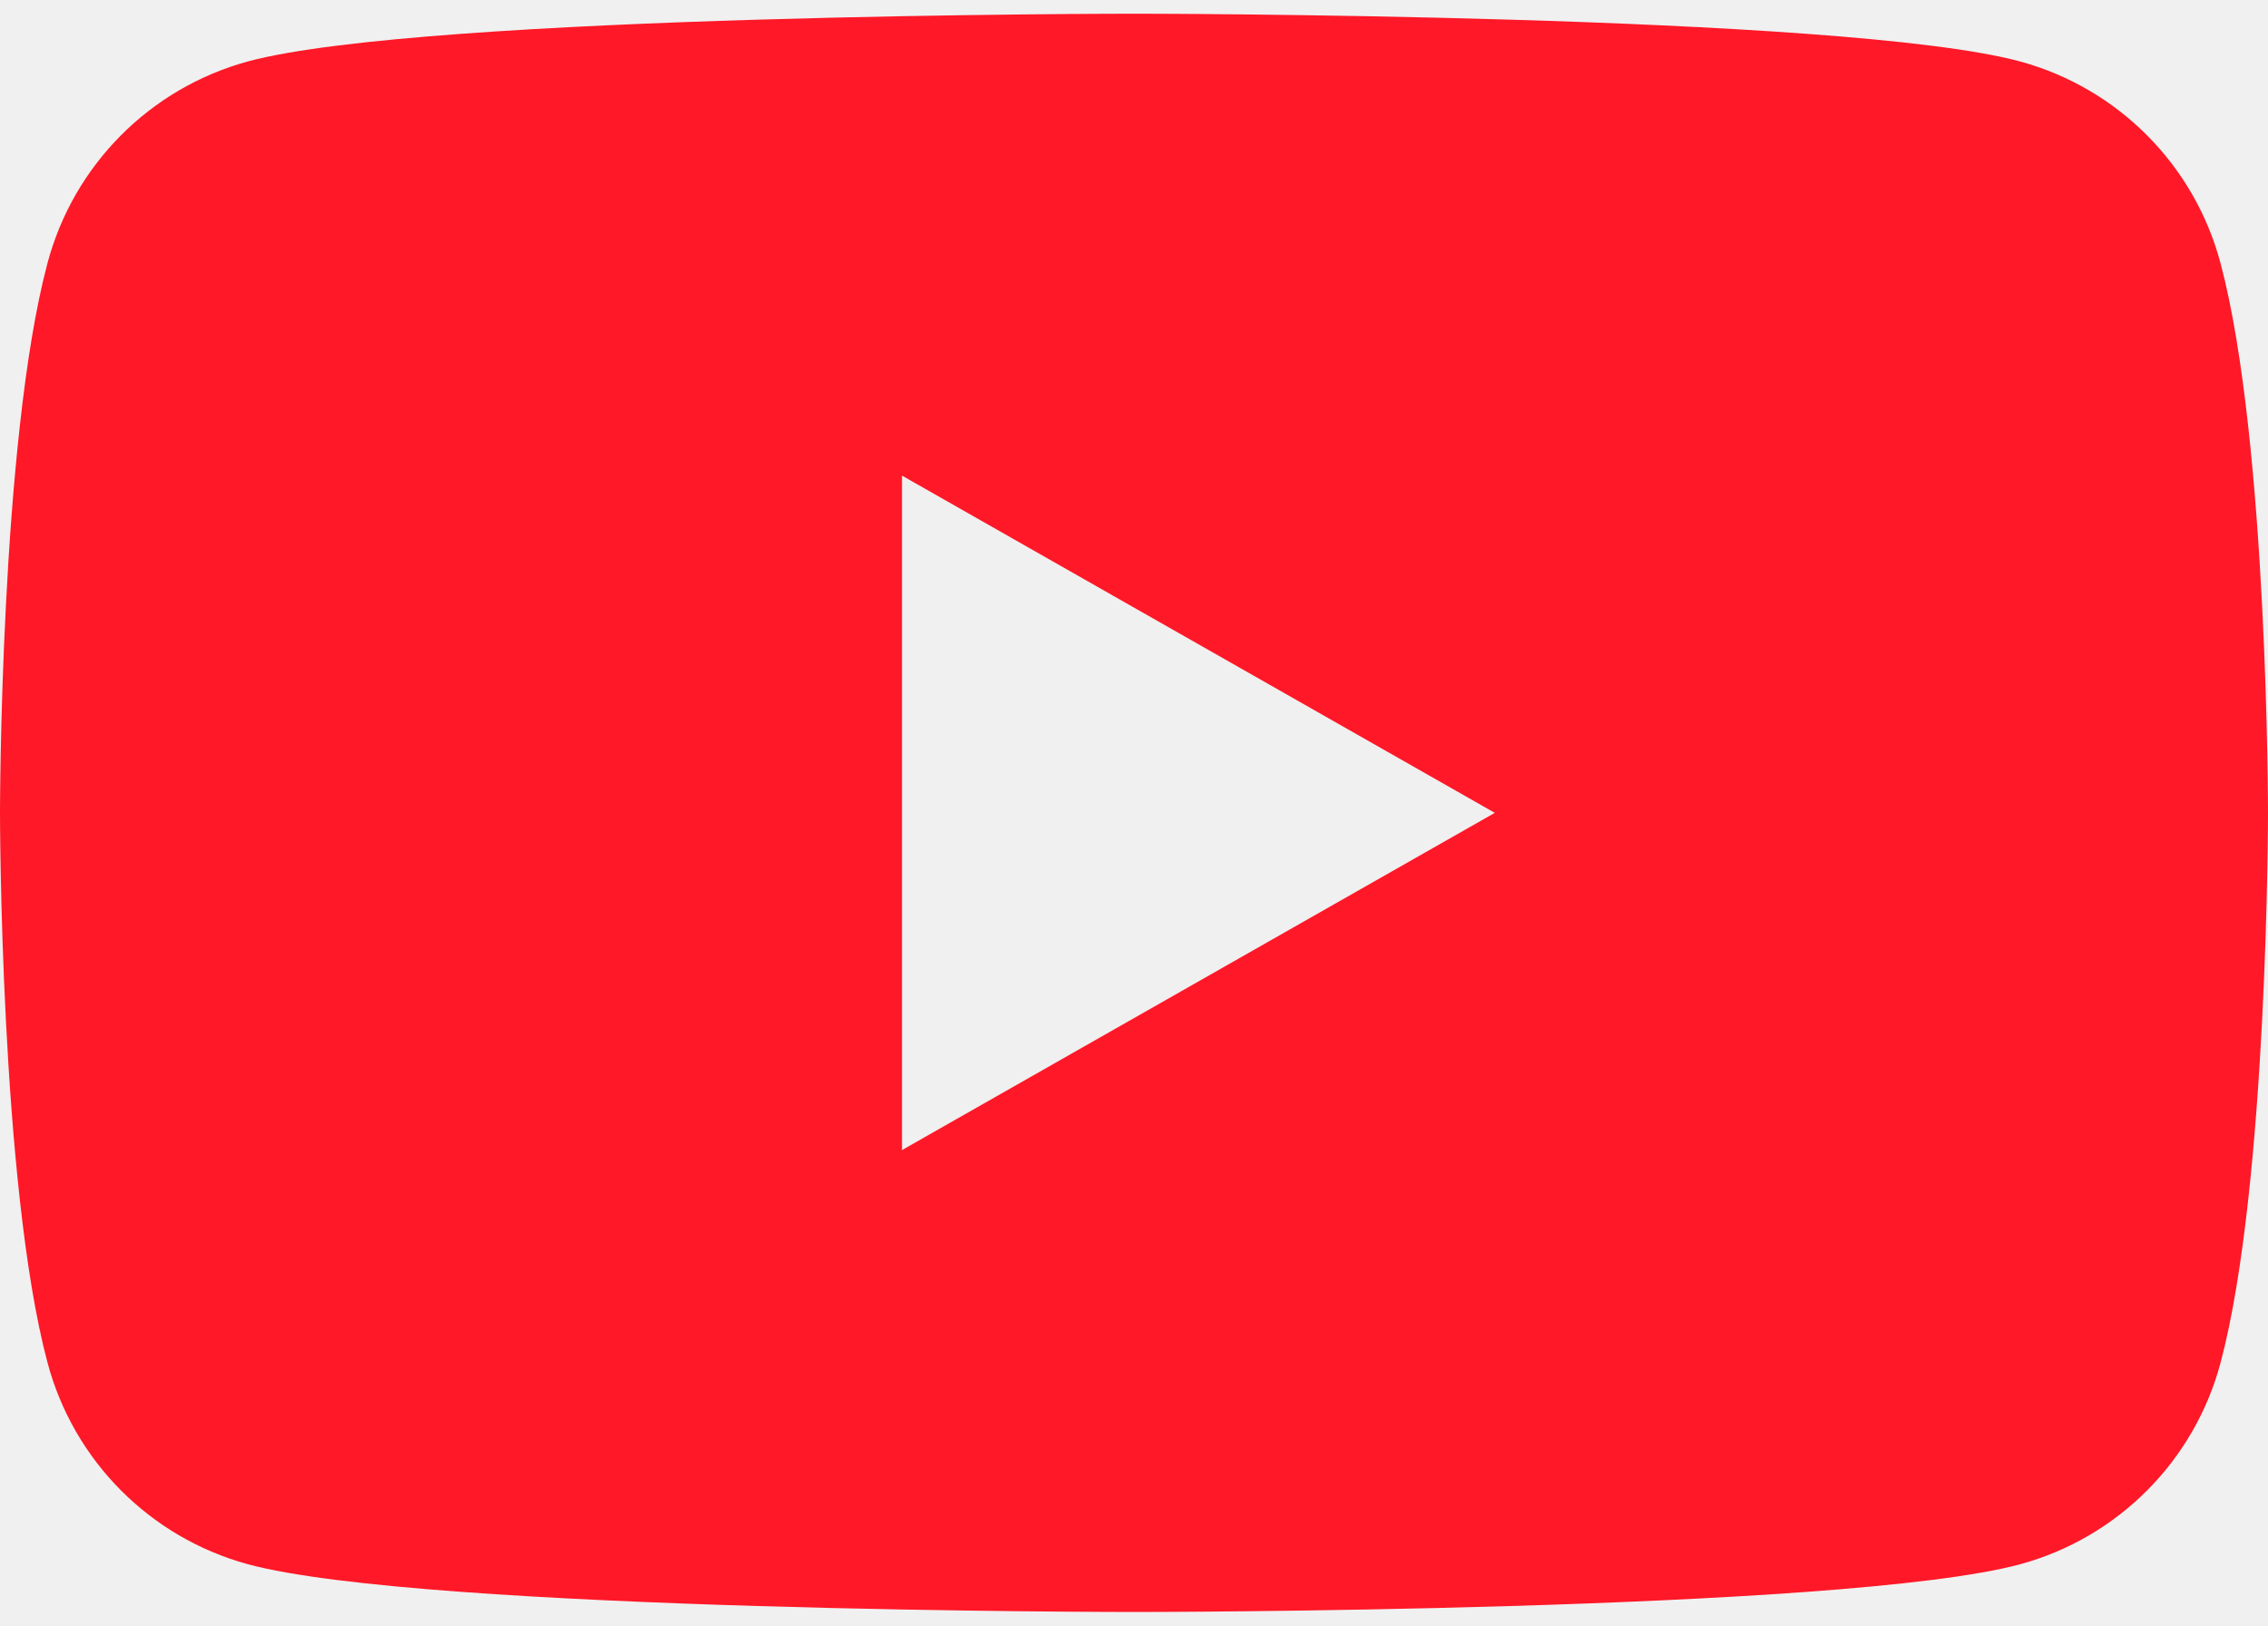
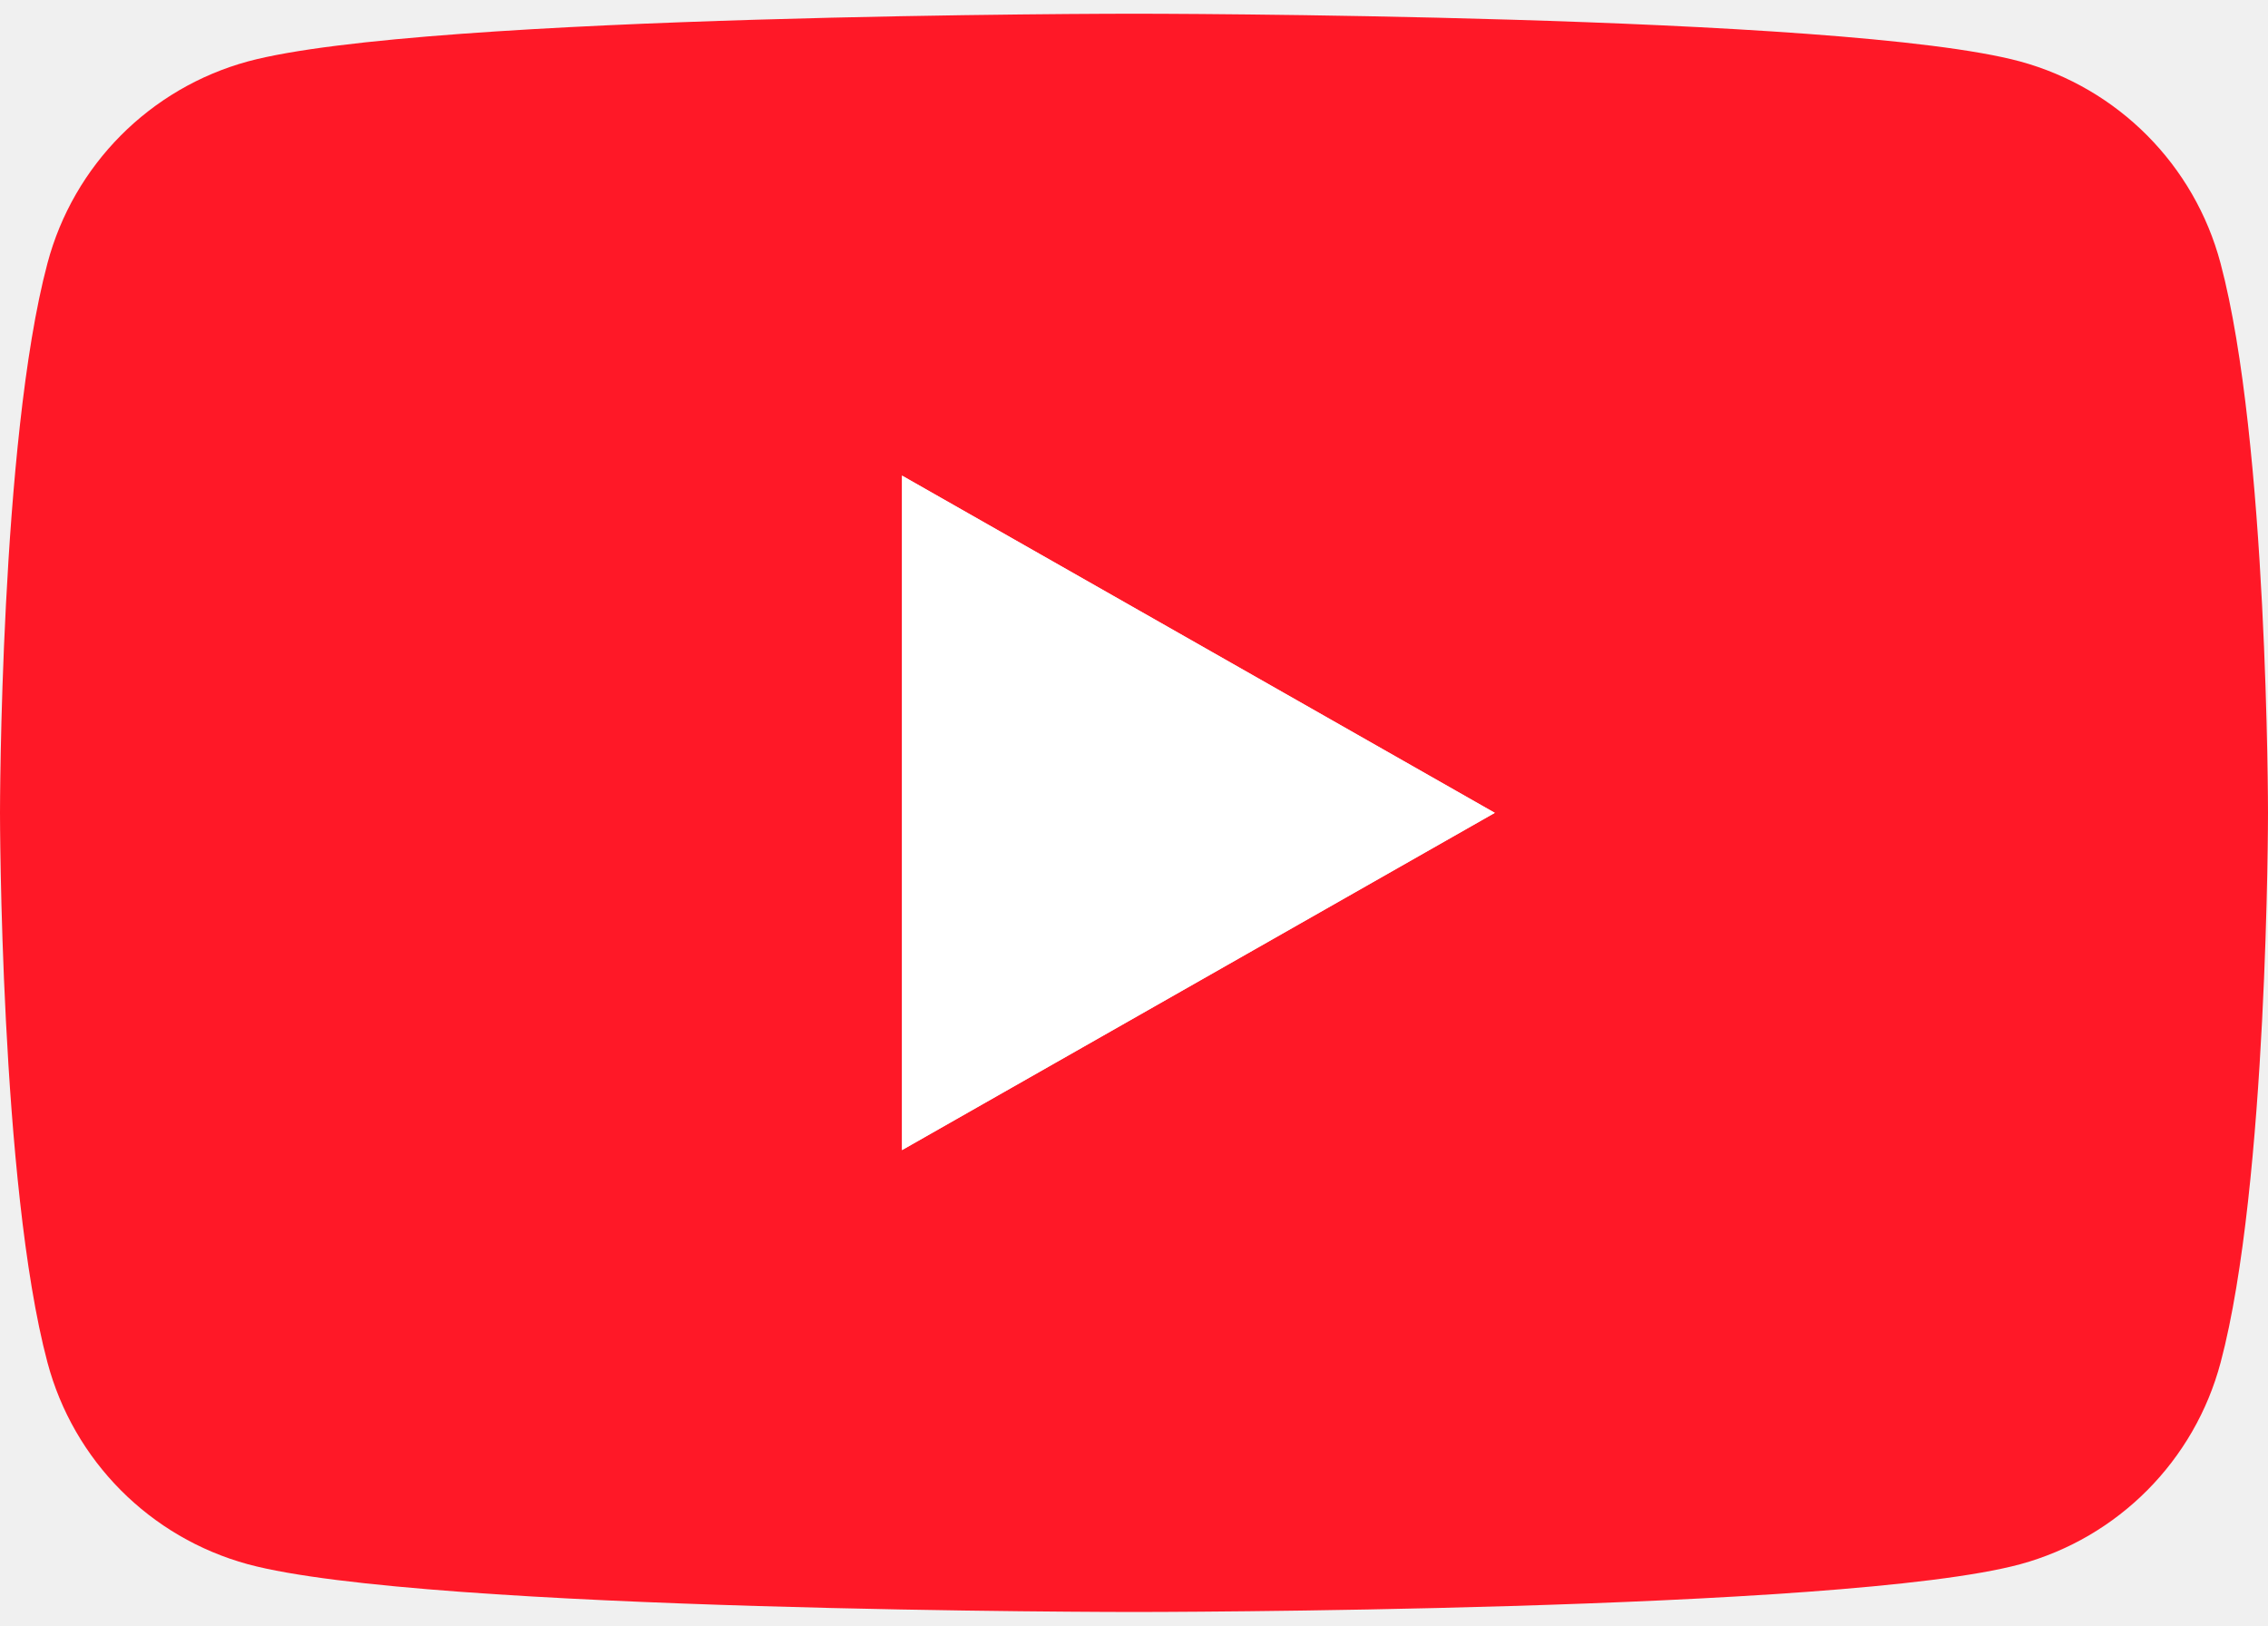
<svg xmlns="http://www.w3.org/2000/svg" fill="#ff1827" role="img" viewBox="0.000 3.400 24.000 17.200">
  <path d="M23.498 6.186a3.016 3.016 0 0 0-2.122-2.136C19.505 3.545 12 3.545 12 3.545s-7.505 0-9.377.505A3.017 3.017 0 0 0 .502 6.186C0 8.07 0 12 0 12s0 3.93.502 5.814a3.016 3.016 0 0 0 2.122 2.136c1.871.505 9.376.505 9.376.505s7.505 0 9.377-.505a3.015 3.015 0 0 0 2.122-2.136C24 15.93 24 12 24 12s0-3.93-.502-5.814zM9.545 15.568V8.432L15.818 12l-6.273 3.568z" />
+   <path fill="#ffffff" d="M9.545 15.568V8.432L15.818 12Z" />
</svg>
